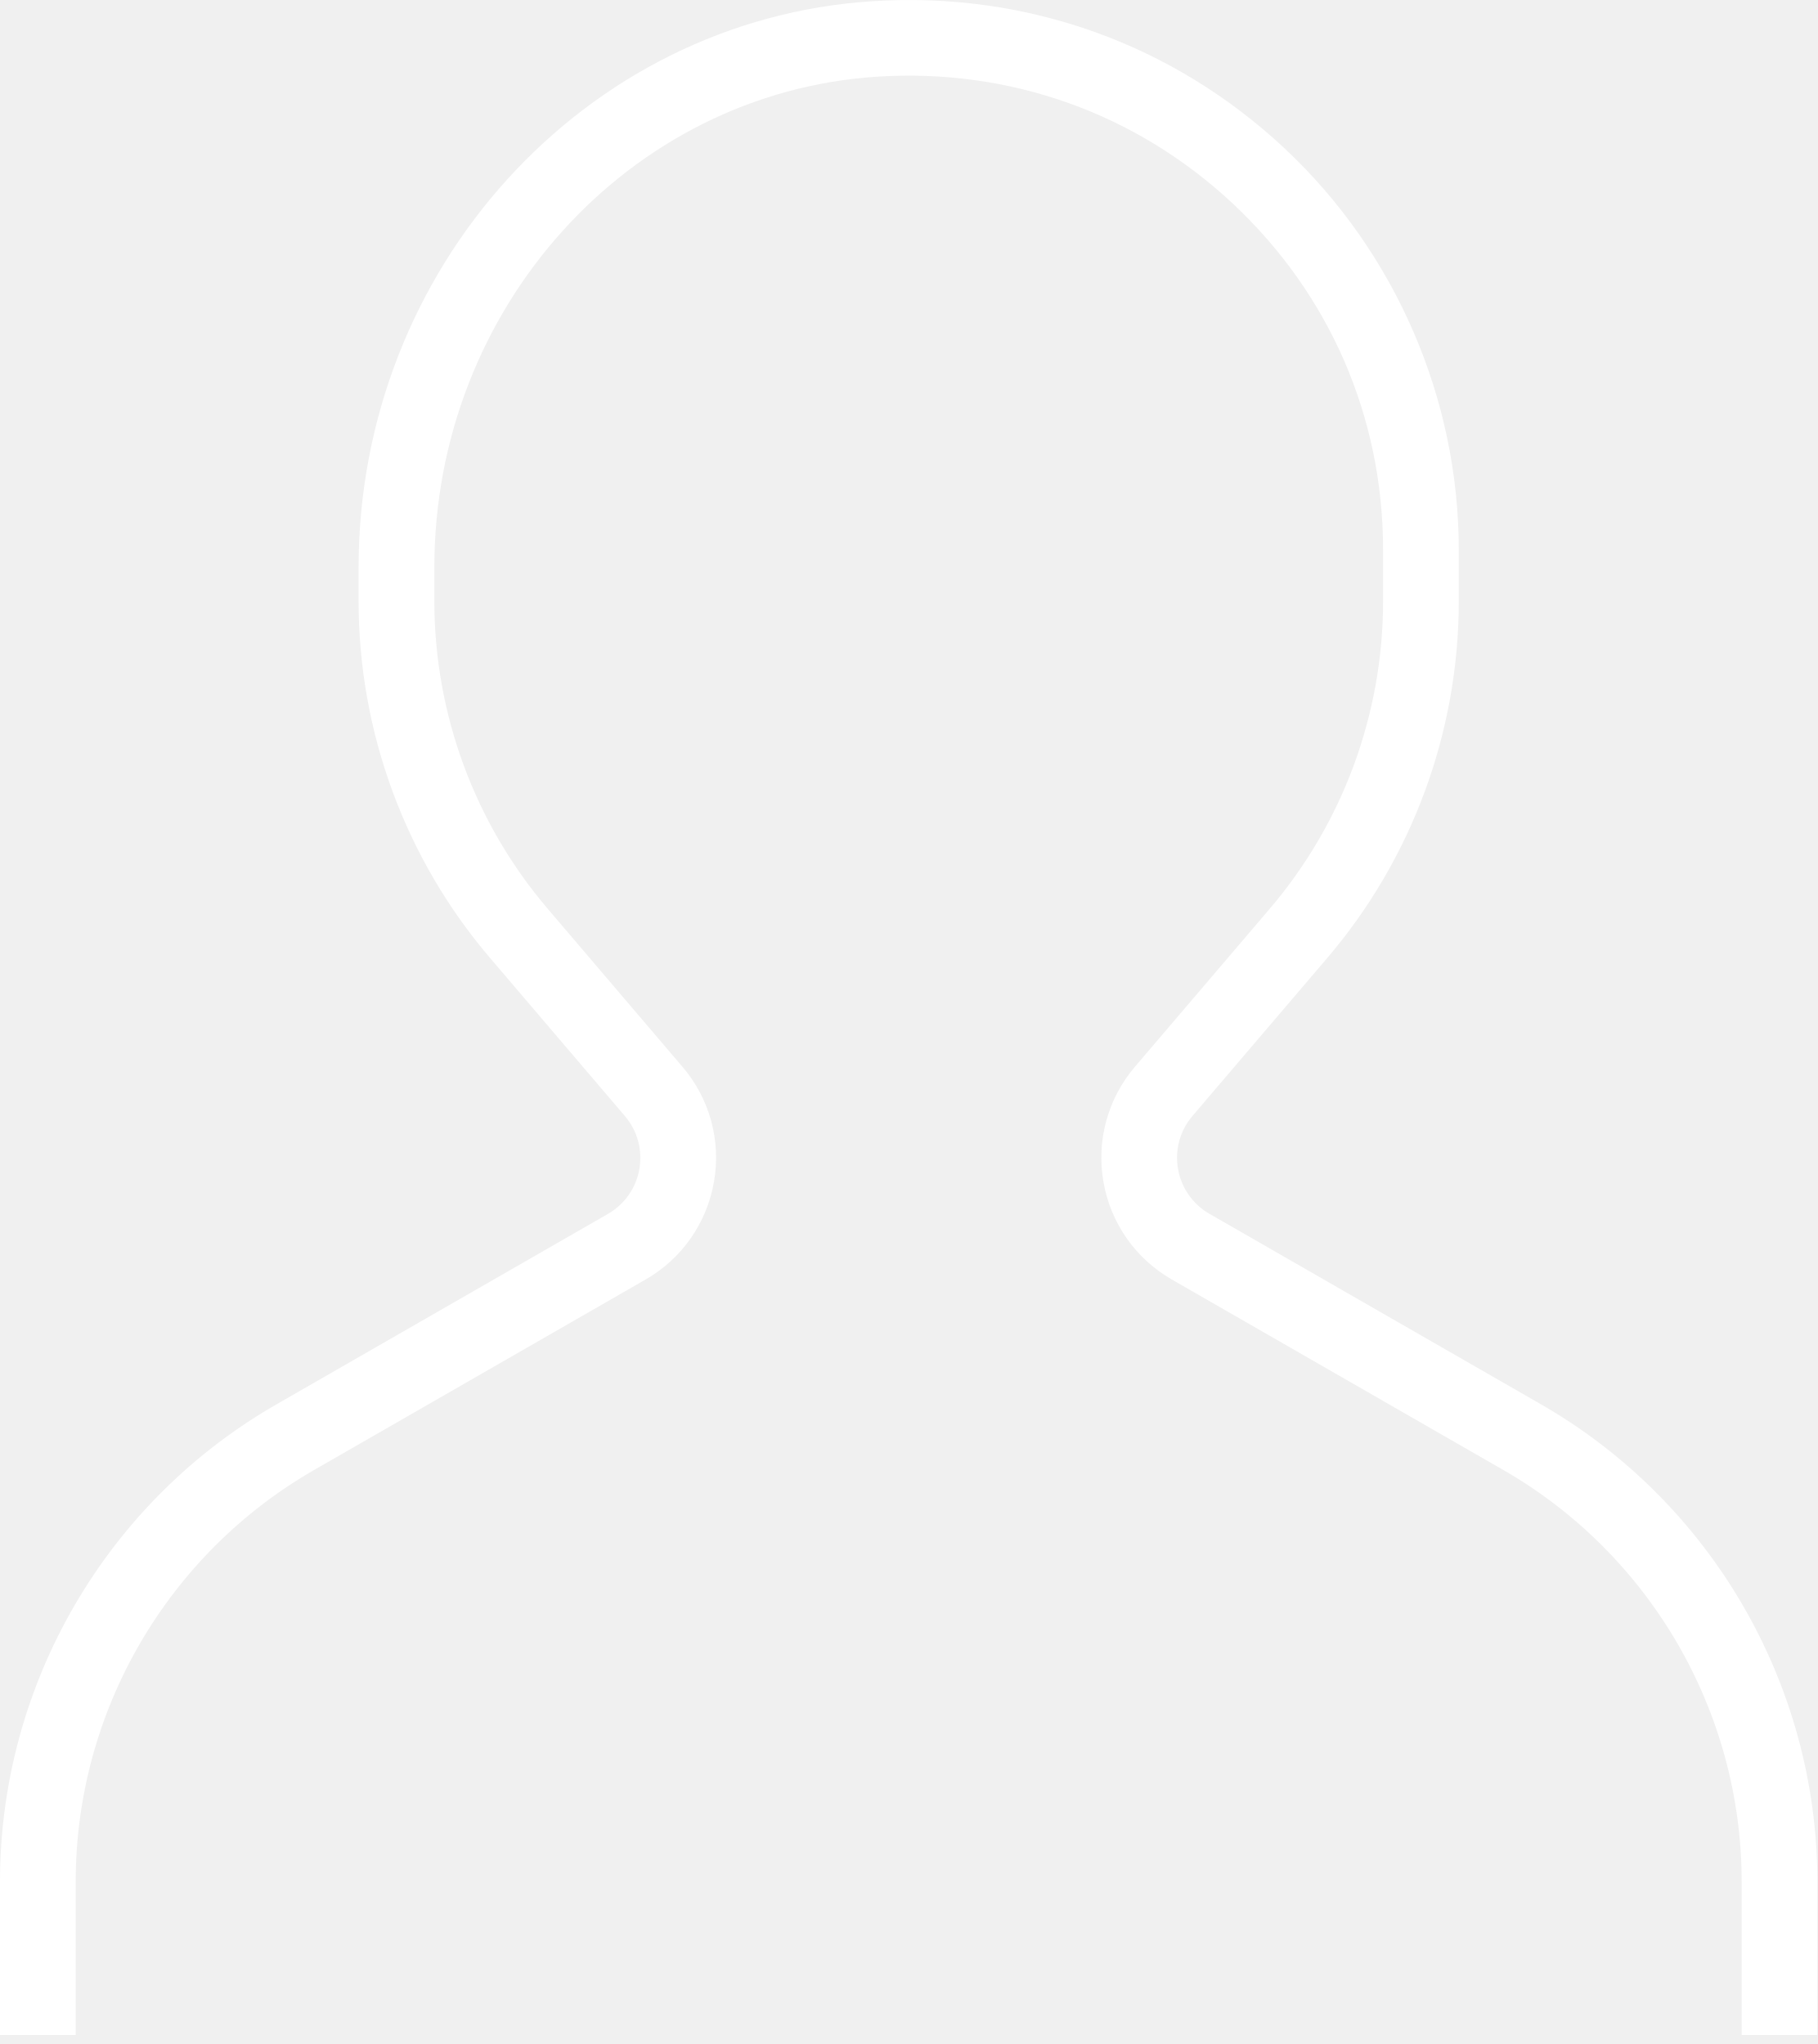
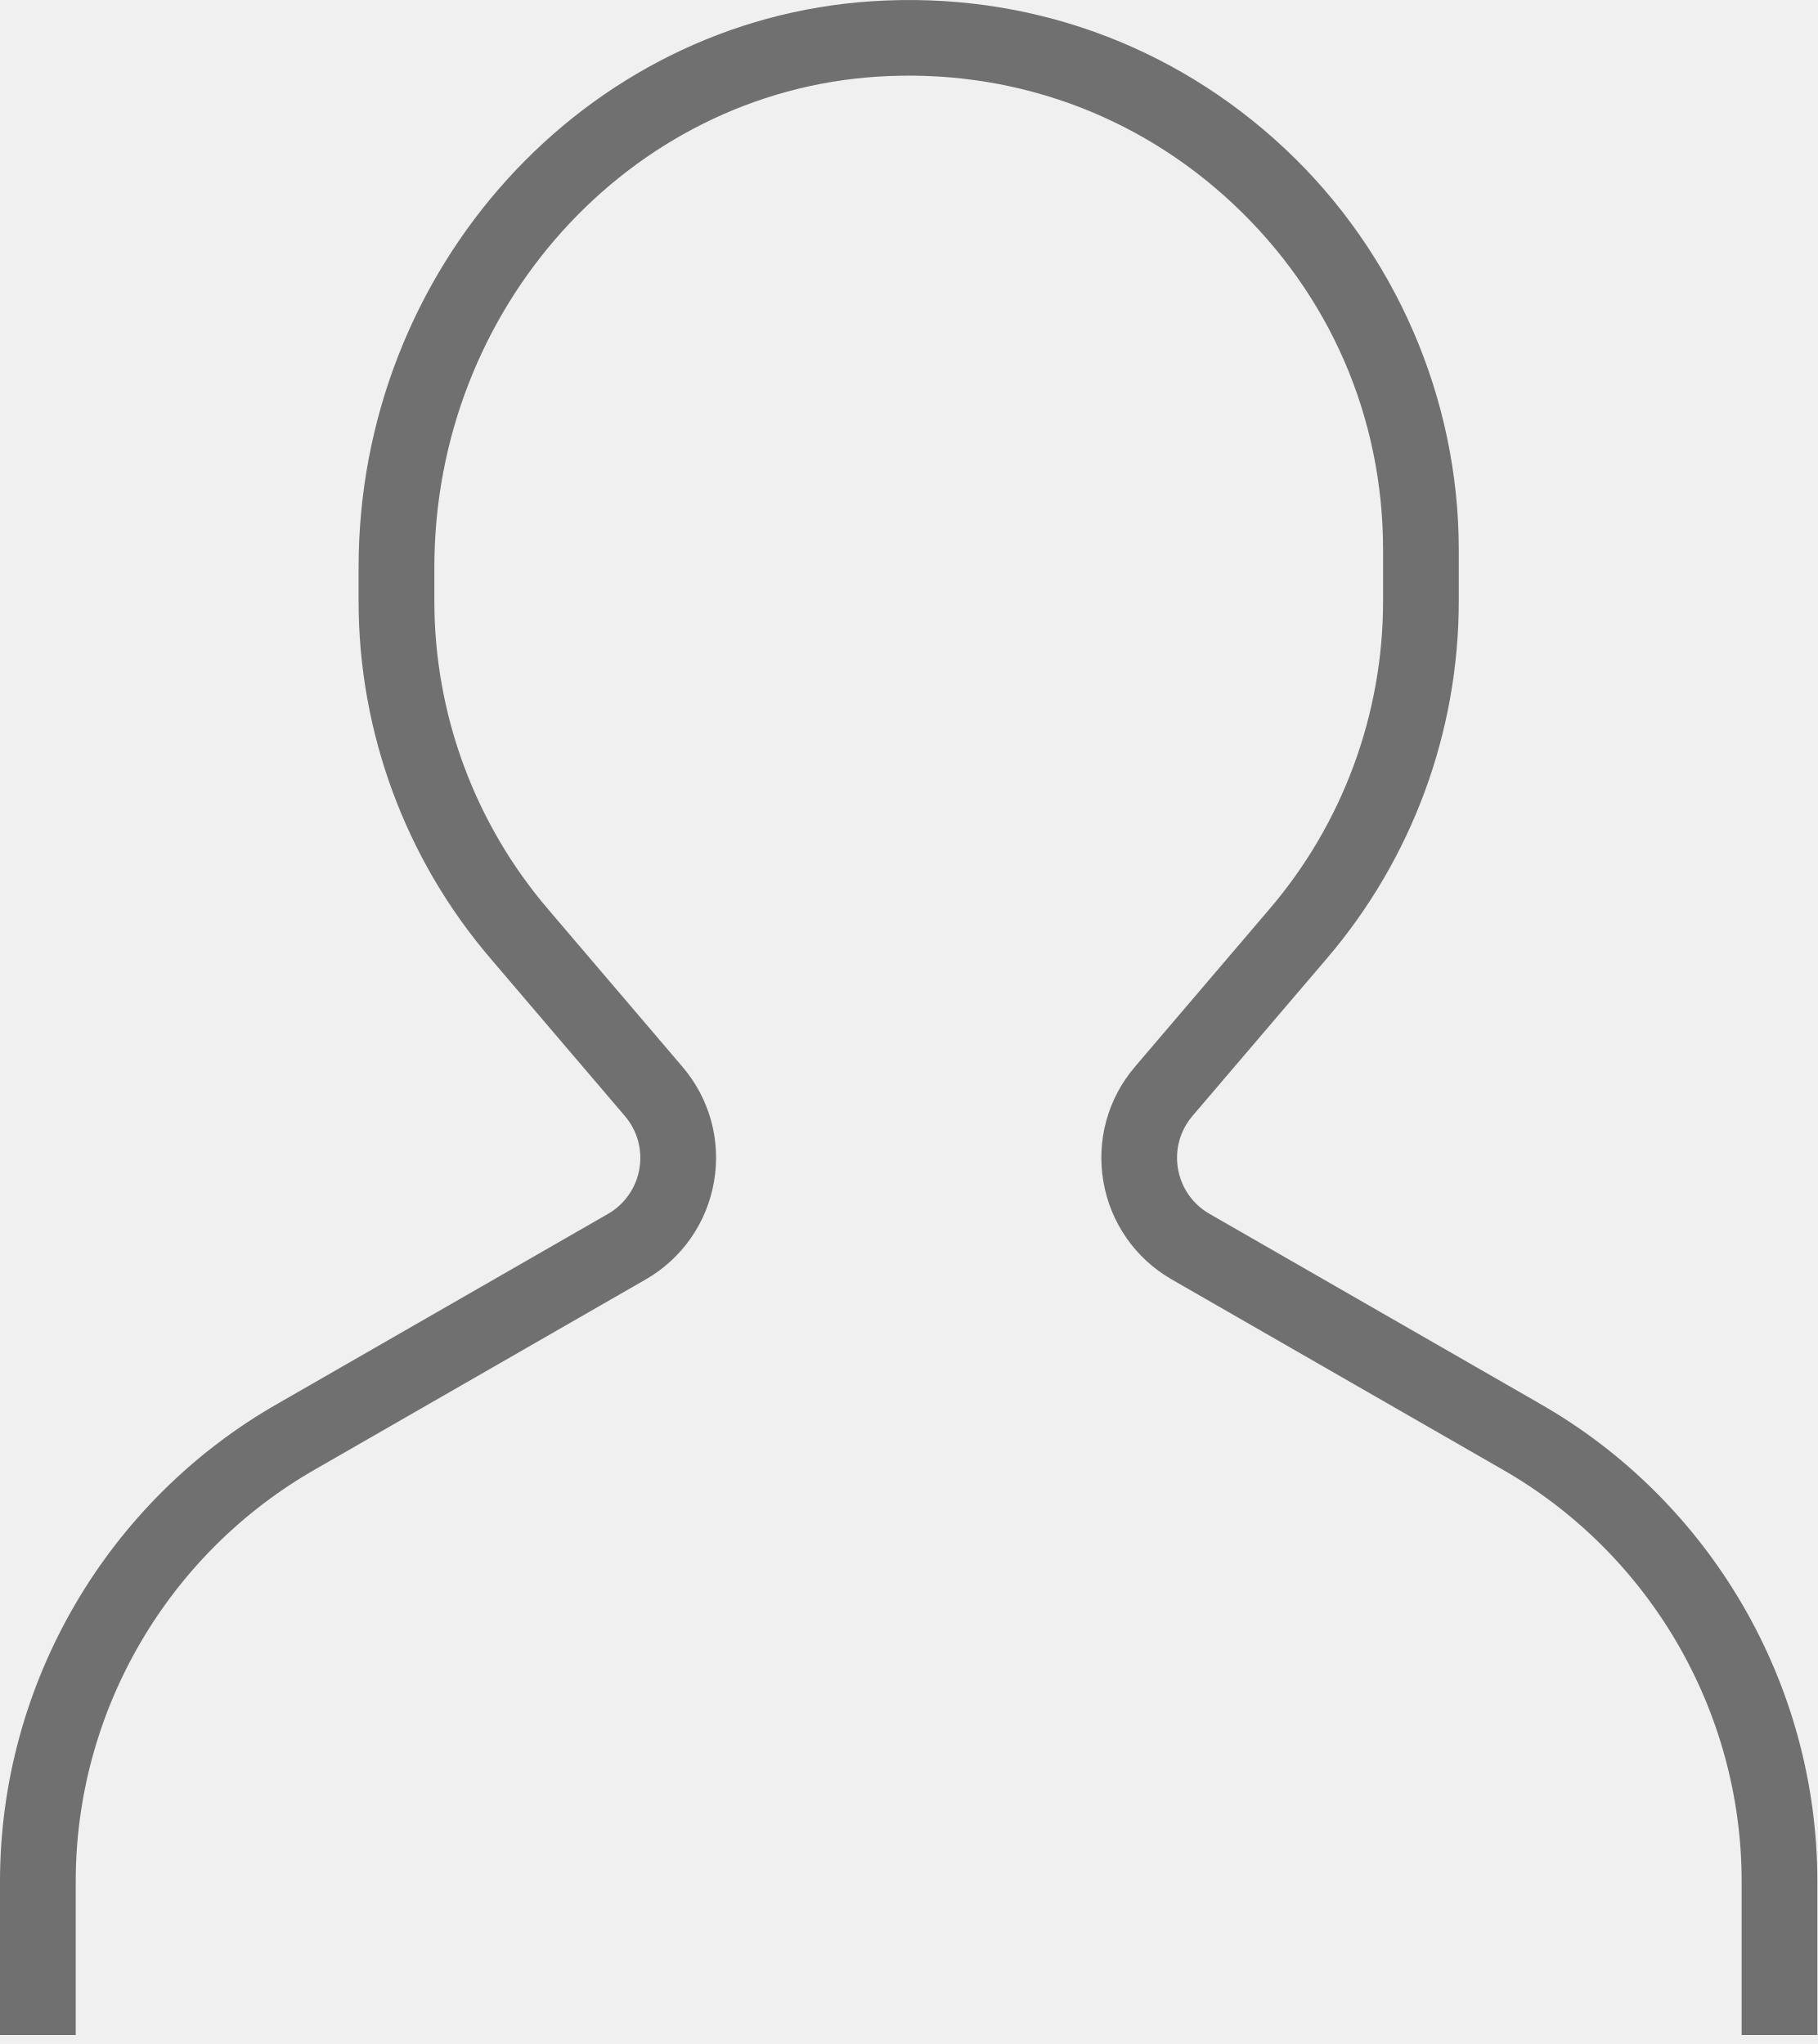
<svg xmlns="http://www.w3.org/2000/svg" viewBox="0 0 80 90">
-   <path d="M67.74 61.78l-14.5-8.334c-.735-.422-1.24-1.145-1.385-1.98-.145-.835.088-1.685.638-2.33l5.912-6.93c3.747-4.378 5.81-9.967 5.81-15.737v-2.256c0-6.668-2.792-13.108-7.658-17.67C51.622 1.92 45.17-.386 38.392.054c-12.677.82-22.607 11.772-22.607 24.934v1.483c0 5.77 2.063 11.36 5.81 15.736l5.912 6.933c.55.644.783 1.493.638 2.33-.143.834-.648 1.556-1.383 1.98l-14.494 8.33C4.7 66.077 0 74.15 0 82.844v6.76h3.333v-6.76c0-7.5 4.055-14.46 10.59-18.174l14.5-8.334c1.597-.918 2.692-2.487 3.007-4.302.315-1.815-.19-3.66-1.387-5.06l-5.913-6.936c-3.23-3.775-5.01-8.594-5.01-13.57v-1.484c0-11.41 8.562-20.9 19.488-21.608 5.85-.377 11.415 1.61 15.67 5.598 4.26 3.992 6.605 9.404 6.605 15.24v2.254c0 4.976-1.778 9.796-5.01 13.57l-5.915 6.935c-1.195 1.4-1.7 3.246-1.386 5.06.313 1.816 1.41 3.385 3.008 4.303l14.507 8.338c6.525 3.71 10.58 10.67 10.58 18.17v6.76H80v-6.76c0-8.695-4.7-16.768-12.26-21.063z" fill="#ffffff" fill-rule="evenodd" />
+   <path d="M67.74 61.78l-14.5-8.334c-.735-.422-1.24-1.145-1.385-1.98-.145-.835.088-1.685.638-2.33l5.912-6.93c3.747-4.378 5.81-9.967 5.81-15.737v-2.256c0-6.668-2.792-13.108-7.658-17.67C51.622 1.92 45.17-.386 38.392.054c-12.677.82-22.607 11.772-22.607 24.934v1.483c0 5.77 2.063 11.36 5.81 15.736l5.912 6.933c.55.644.783 1.493.638 2.33-.143.834-.648 1.556-1.383 1.98l-14.494 8.33C4.7 66.077 0 74.15 0 82.844v6.76h3.333v-6.76c0-7.5 4.055-14.46 10.59-18.174l14.5-8.334c1.597-.918 2.692-2.487 3.007-4.302.315-1.815-.19-3.66-1.387-5.06l-5.913-6.936c-3.23-3.775-5.01-8.594-5.01-13.57v-1.484c0-11.41 8.562-20.9 19.488-21.608 5.85-.377 11.415 1.61 15.67 5.598 4.26 3.992 6.605 9.404 6.605 15.24v2.254c0 4.976-1.778 9.796-5.01 13.57l-5.915 6.935c-1.195 1.4-1.7 3.246-1.386 5.06.313 1.816 1.41 3.385 3.008 4.303l14.507 8.338c6.525 3.71 10.58 10.67 10.58 18.17v6.76H80v-6.76c0-8.695-4.7-16.768-12.26-21.063z" fill="#707070" fill-rule="evenodd" />
</svg>
